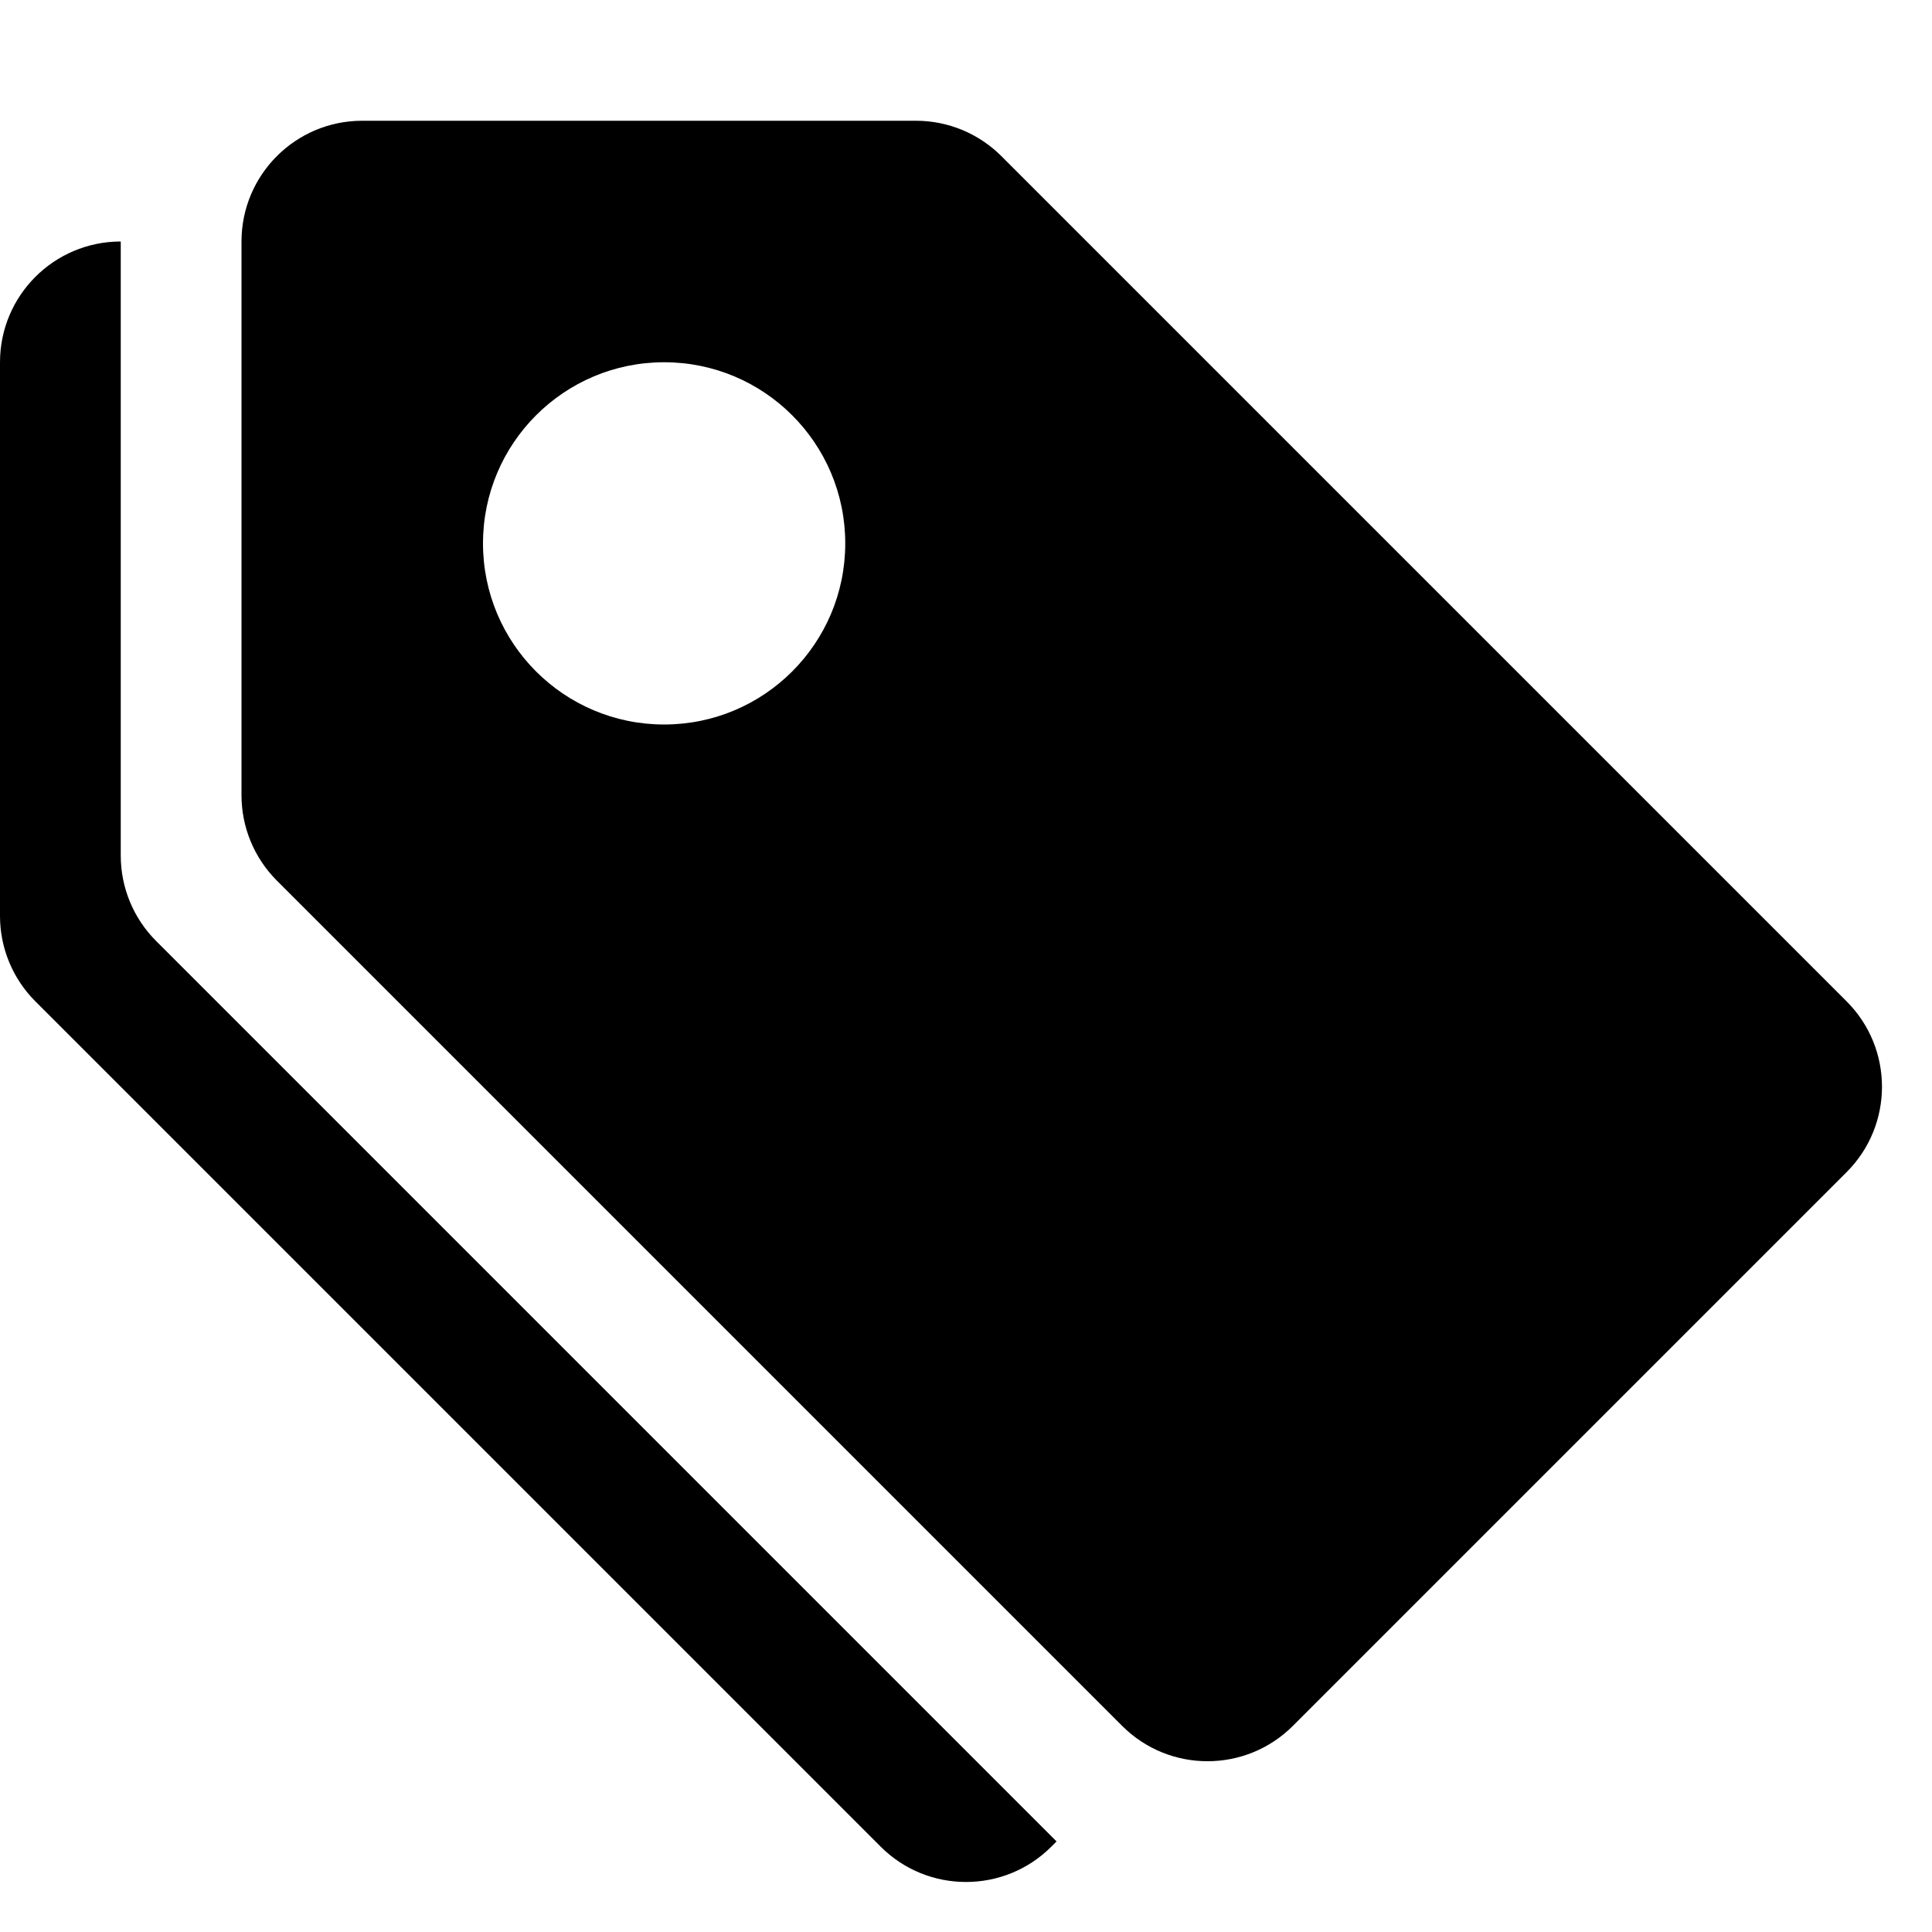
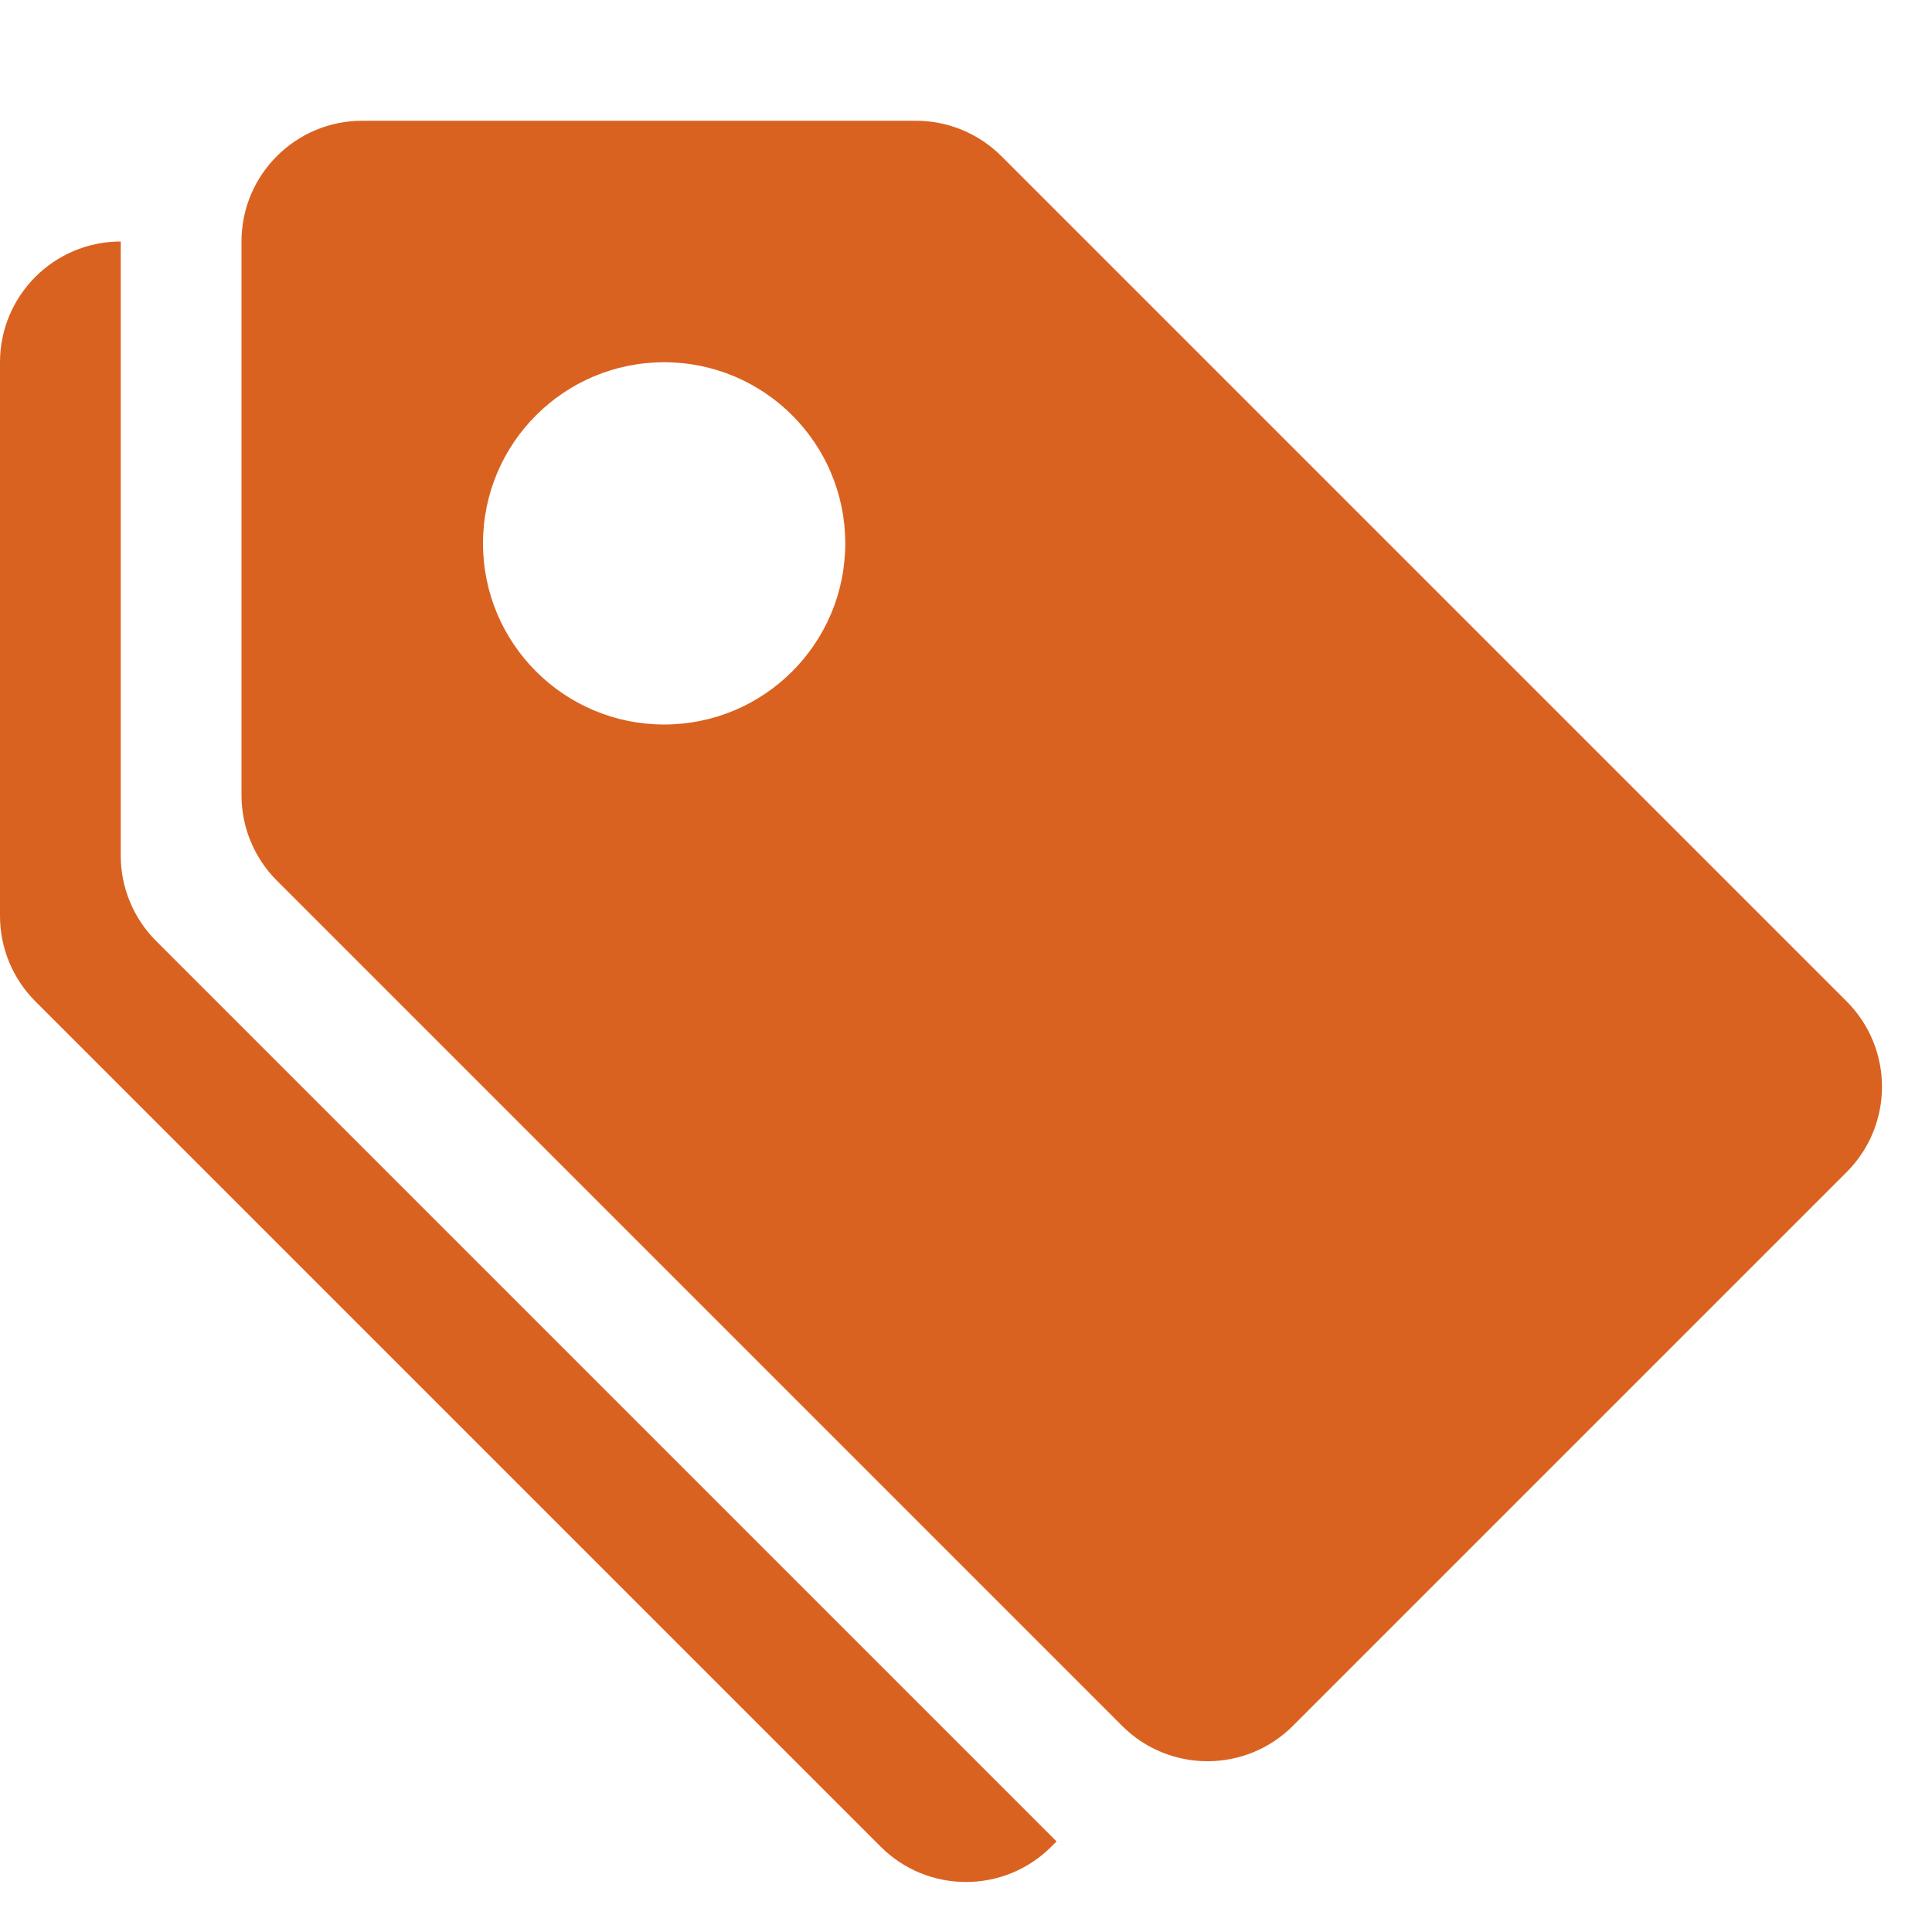
- <svg xmlns="http://www.w3.org/2000/svg" width="16" height="16" fill="currentColor" class="bi bi-tags-fill" viewBox="0 0 16 16">
+ <svg xmlns="http://www.w3.org/2000/svg" width="16" height="16" fill="#da6220" class="bi bi-tags-fill" viewBox="0 0 16 16">
  <path d="M2 2a1 1 0 0 1 1-1h4.586a1 1 0 0 1 .707.293l7 7a1 1 0 0 1 0 1.414l-4.586 4.586a1 1 0 0 1-1.414 0l-7-7A1 1 0 0 1 2 6.586V2zm3.5 4a1.5 1.5 0 1 0 0-3 1.5 1.5 0 0 0 0 3z" />
  <path d="M1.293 7.793A1 1 0 0 1 1 7.086V2a1 1 0 0 0-1 1v4.586a1 1 0 0 0 .293.707l7 7a1 1 0 0 0 1.414 0l.043-.043-7.457-7.457z" />
</svg>
